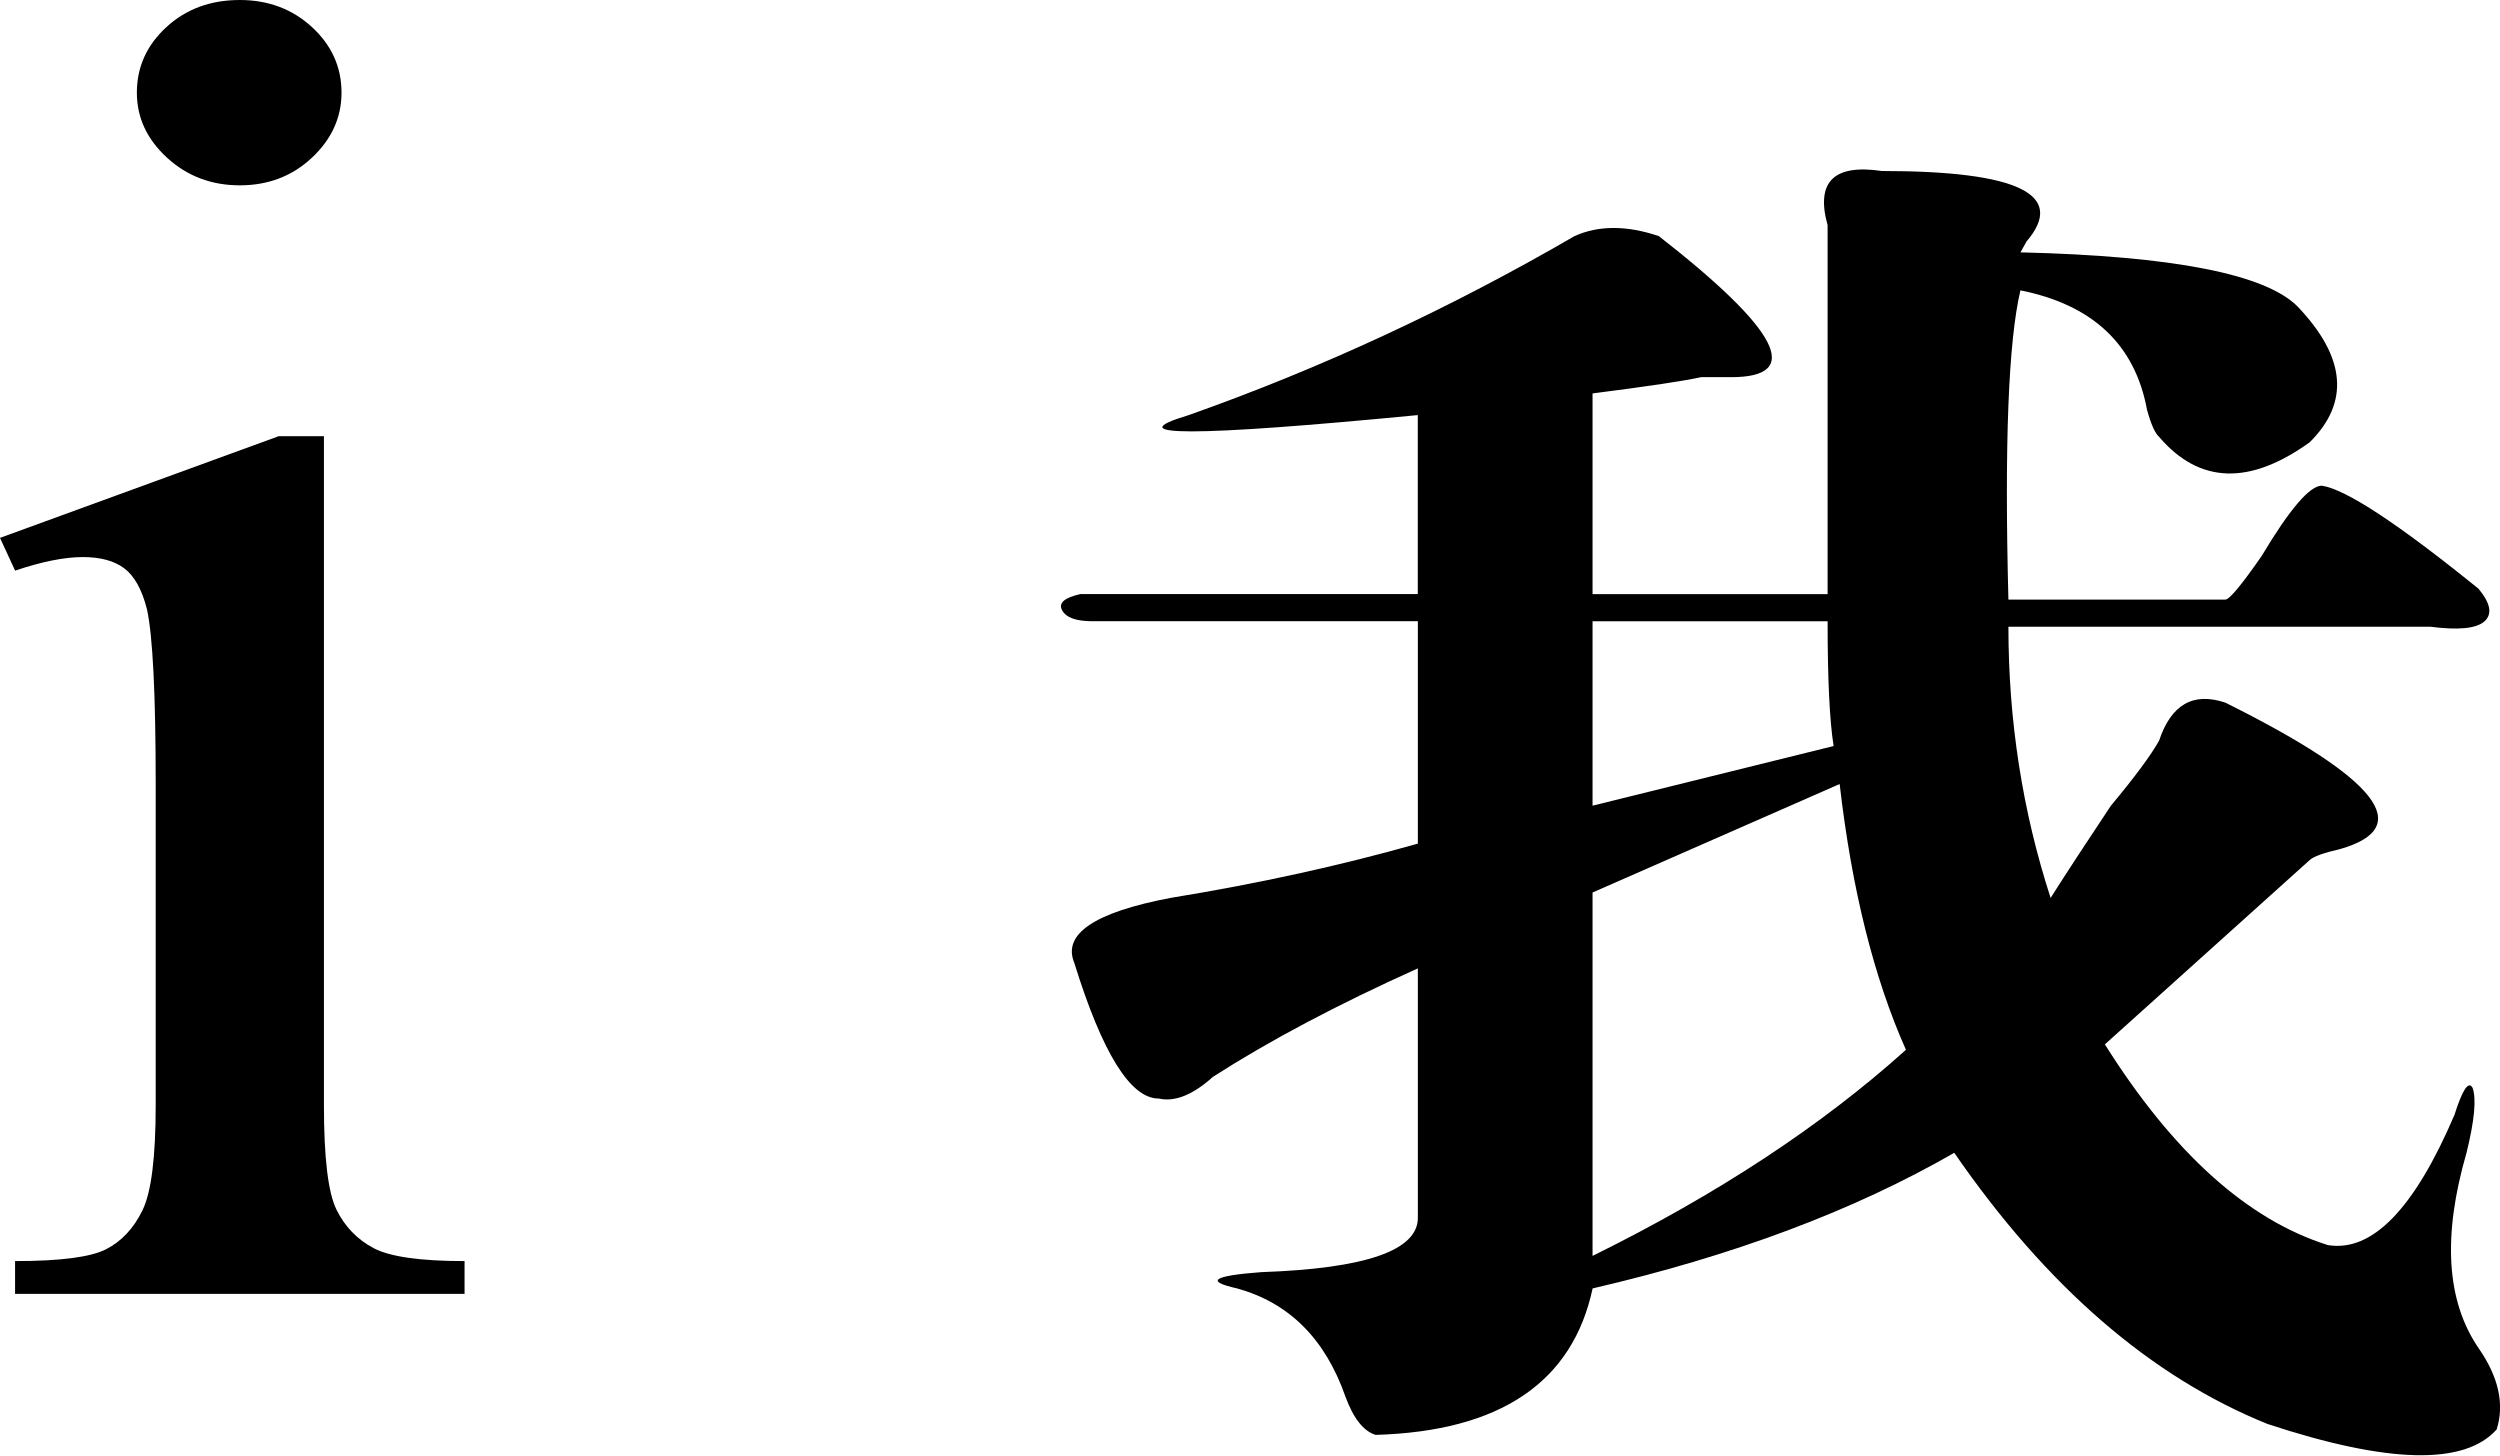
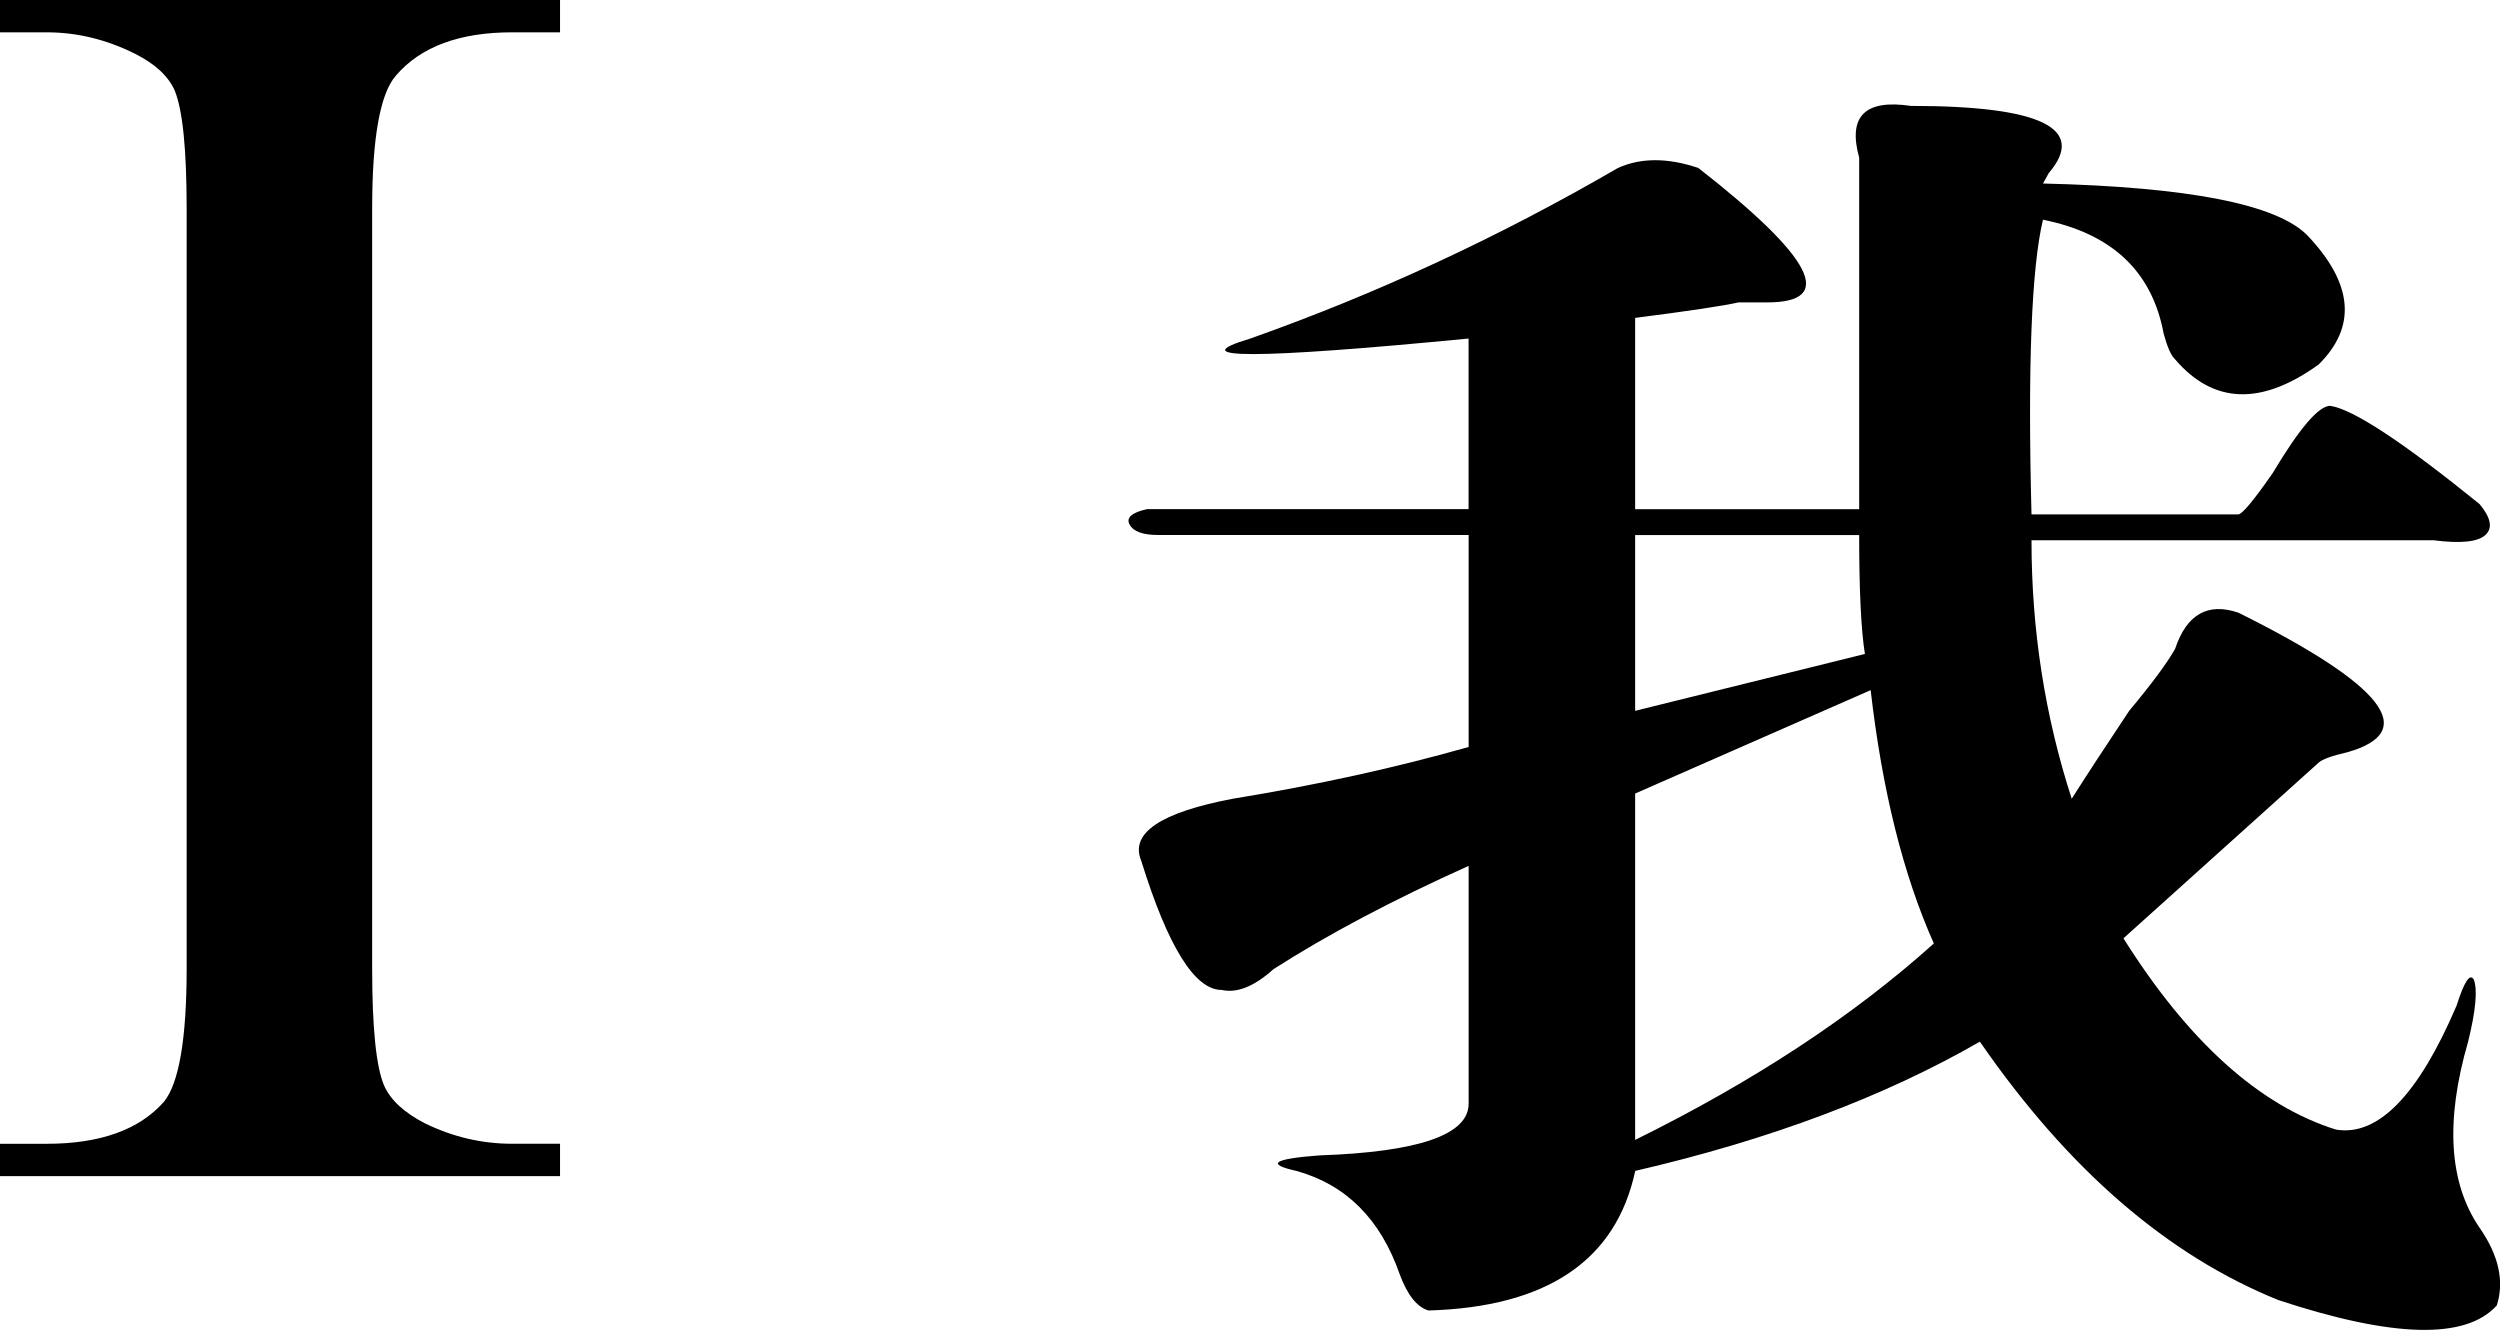
- <svg xmlns="http://www.w3.org/2000/svg" version="1.1" id="图层_1" x="0px" y="0px" width="77.778px" height="45.275px" viewBox="0 0 77.778 45.275" enable-background="new 0 0 77.778 45.275" xml:space="preserve">
+ <svg xmlns="http://www.w3.org/2000/svg" version="1.1" id="图层_1" x="0px" y="0px" width="81.606px" height="43.412px" viewBox="0 0 81.606 43.412" enable-background="new 0 0 81.606 43.412" xml:space="preserve">
  <g>
-     <path d="M10.078,13.57v20.813c0,1.641,0.13,2.725,0.391,3.252c0.26,0.527,0.645,0.926,1.152,1.195s1.451,0.404,2.832,0.404v1.02   H0.469v-1.02c1.406,0,2.35-0.123,2.832-0.369c0.481-0.246,0.859-0.65,1.133-1.213s0.41-1.652,0.41-3.27v-9.984   c0-2.813-0.092-4.629-0.273-5.449c-0.156-0.609-0.391-1.031-0.703-1.266s-0.742-0.352-1.289-0.352   c-0.573,0-1.276,0.141-2.109,0.422L0,16.734l8.672-3.164H10.078z M7.461,0c0.885,0,1.634,0.281,2.246,0.844   c0.611,0.563,0.918,1.242,0.918,2.039c0,0.773-0.307,1.447-0.918,2.021C9.095,5.479,8.346,5.766,7.461,5.766   c-0.886,0-1.641-0.287-2.266-0.861S4.258,3.656,4.258,2.883c0-0.797,0.306-1.477,0.918-2.039C5.787,0.281,6.549,0,7.461,0z" />
-     <path d="M62.484,18.654h6.75c0.123,0,0.498-0.448,1.125-1.351c0.873-1.461,1.5-2.193,1.875-2.193   c0.75,0.113,2.373,1.181,4.875,3.206c0.375,0.451,0.437,0.788,0.188,1.013c-0.252,0.227-0.814,0.282-1.688,0.169H62.484   c0,2.927,0.437,5.737,1.313,8.438c0.498-0.786,1.125-1.743,1.875-2.869c0.75-0.899,1.248-1.574,1.5-2.025   c0.375-1.123,1.061-1.519,2.063-1.181c4.749,2.362,5.936,3.881,3.563,4.556c-0.501,0.114-0.814,0.228-0.938,0.338   c-3.75,3.375-5.877,5.289-6.375,5.737c2.124,3.375,4.436,5.458,6.938,6.244c1.374,0.227,2.687-1.123,3.938-4.05   c0.249-0.786,0.437-1.068,0.563-0.844c0.123,0.337,0.062,1.012-0.188,2.024c-0.75,2.59-0.627,4.611,0.375,6.075   c0.624,0.899,0.812,1.743,0.563,2.531c-1.002,1.123-3.375,1.067-7.125-0.169c-3.627-1.463-6.876-4.273-9.75-8.438   c-3.126,1.801-6.876,3.206-11.25,4.219c-0.627,2.924-2.877,4.443-6.75,4.557c-0.375-0.113-0.688-0.507-0.938-1.182   c-0.627-1.801-1.752-2.927-3.375-3.375c-1.002-0.224-0.75-0.393,0.75-0.506c3.249-0.111,4.875-0.675,4.875-1.688v-7.763   c-2.502,1.126-4.626,2.252-6.375,3.375c-0.627,0.564-1.189,0.788-1.688,0.675c-0.876,0-1.752-1.405-2.625-4.219   c-0.375-0.898,0.624-1.574,3-2.024c2.748-0.448,5.312-1.013,7.688-1.688v-6.919H33.984c-0.501,0-0.814-0.111-0.938-0.338   c-0.126-0.224,0.062-0.393,0.563-0.506h10.5v-5.569c-7.002,0.676-9.375,0.676-7.125,0c4.125-1.46,8.124-3.316,12-5.568   c0.75-0.338,1.623-0.338,2.625,0c3.75,2.927,4.5,4.388,2.25,4.388c-0.501,0-0.814,0-0.938,0c-0.501,0.113-1.626,0.282-3.375,0.506   v6.244h7.313c0-1.461,0-5.287,0-11.476c-0.375-1.35,0.188-1.911,1.688-1.688c4.248,0,5.748,0.733,4.5,2.194l-0.188,0.337   c4.749,0.114,7.623,0.676,8.625,1.688c1.5,1.577,1.623,2.982,0.375,4.219c-1.875,1.351-3.439,1.295-4.688-0.168   c-0.126-0.111-0.252-0.394-0.375-0.844c-0.375-2.025-1.688-3.262-3.938-3.713C62.484,10.612,62.358,13.818,62.484,18.654z    M56.859,19.329h-7.313v5.737l7.5-1.856C56.921,22.425,56.859,21.13,56.859,19.329z M57.234,24.392l-7.688,3.375v11.306   c3.873-1.911,7.125-4.05,9.75-6.412C58.295,30.411,57.609,27.655,57.234,24.392z" />
+     <path d="M18.281,37.336v1.055H0v-1.055h1.523c1.744,0,3.021-0.457,3.828-1.371c0.494-0.609,0.742-2.063,0.742-4.359V6.82   c0-1.945-0.131-3.234-0.391-3.867C5.494,2.484,5.064,2.086,4.414,1.758C3.477,1.289,2.513,1.055,1.523,1.055H0V0h18.281v1.055   h-1.563c-1.719,0-2.982,0.469-3.789,1.406C12.408,3.047,12.148,4.5,12.148,6.82v24.785c0,1.945,0.13,3.223,0.391,3.832   c0.208,0.469,0.65,0.879,1.328,1.23c0.911,0.445,1.861,0.668,2.852,0.668H18.281z" />
+     <path d="M66.313,16.791h6.75c0.123,0,0.498-0.448,1.125-1.351c0.873-1.461,1.5-2.193,1.875-2.193   c0.75,0.113,2.373,1.181,4.875,3.206c0.375,0.451,0.437,0.788,0.188,1.013c-0.252,0.227-0.814,0.282-1.688,0.169H66.313   c0,2.927,0.437,5.737,1.313,8.438c0.498-0.786,1.125-1.743,1.875-2.869c0.75-0.899,1.248-1.574,1.5-2.025   c0.375-1.123,1.061-1.519,2.063-1.181c4.749,2.362,5.936,3.881,3.563,4.556c-0.501,0.114-0.814,0.228-0.938,0.338   c-3.75,3.375-5.877,5.289-6.375,5.737c2.124,3.375,4.436,5.458,6.938,6.244c1.374,0.227,2.687-1.123,3.938-4.05   c0.249-0.786,0.437-1.068,0.563-0.844c0.123,0.337,0.062,1.012-0.188,2.024c-0.75,2.59-0.627,4.611,0.375,6.075   c0.624,0.899,0.812,1.743,0.563,2.531c-1.002,1.123-3.375,1.067-7.125-0.169c-3.627-1.463-6.876-4.273-9.75-8.438   c-3.126,1.801-6.876,3.206-11.25,4.219c-0.627,2.924-2.877,4.443-6.75,4.557c-0.375-0.113-0.688-0.507-0.938-1.182   c-0.627-1.801-1.752-2.927-3.375-3.375c-1.002-0.224-0.75-0.393,0.75-0.506c3.249-0.111,4.875-0.675,4.875-1.688v-7.763   c-2.502,1.126-4.626,2.252-6.375,3.375c-0.627,0.564-1.189,0.788-1.688,0.675c-0.876,0-1.752-1.405-2.625-4.219   c-0.375-0.898,0.624-1.574,3-2.024c2.748-0.448,5.312-1.013,7.688-1.688v-6.919H37.813c-0.501,0-0.814-0.111-0.938-0.338   c-0.126-0.224,0.062-0.393,0.563-0.506h10.5v-5.569c-7.002,0.676-9.375,0.676-7.125,0c4.125-1.46,8.124-3.316,12-5.568   c0.75-0.338,1.623-0.338,2.625,0c3.75,2.927,4.5,4.388,2.25,4.388c-0.501,0-0.814,0-0.938,0c-0.501,0.113-1.626,0.282-3.375,0.506   v6.244h7.313c0-1.461,0-5.287,0-11.476c-0.375-1.35,0.188-1.911,1.688-1.688c4.248,0,5.748,0.733,4.5,2.194L66.688,5.99   c4.749,0.114,7.623,0.676,8.625,1.688c1.5,1.577,1.623,2.982,0.375,4.219c-1.875,1.351-3.439,1.295-4.688-0.168   c-0.126-0.111-0.252-0.394-0.375-0.844c-0.375-2.025-1.688-3.262-3.938-3.713C66.313,8.749,66.187,11.955,66.313,16.791z    M60.688,17.466h-7.313v5.737l7.5-1.856C60.749,20.562,60.688,19.267,60.688,17.466z M61.063,22.528l-7.688,3.375v11.306   c3.873-1.911,7.125-4.05,9.75-6.412C62.123,28.548,61.438,25.792,61.063,22.528z" />
  </g>
</svg>
